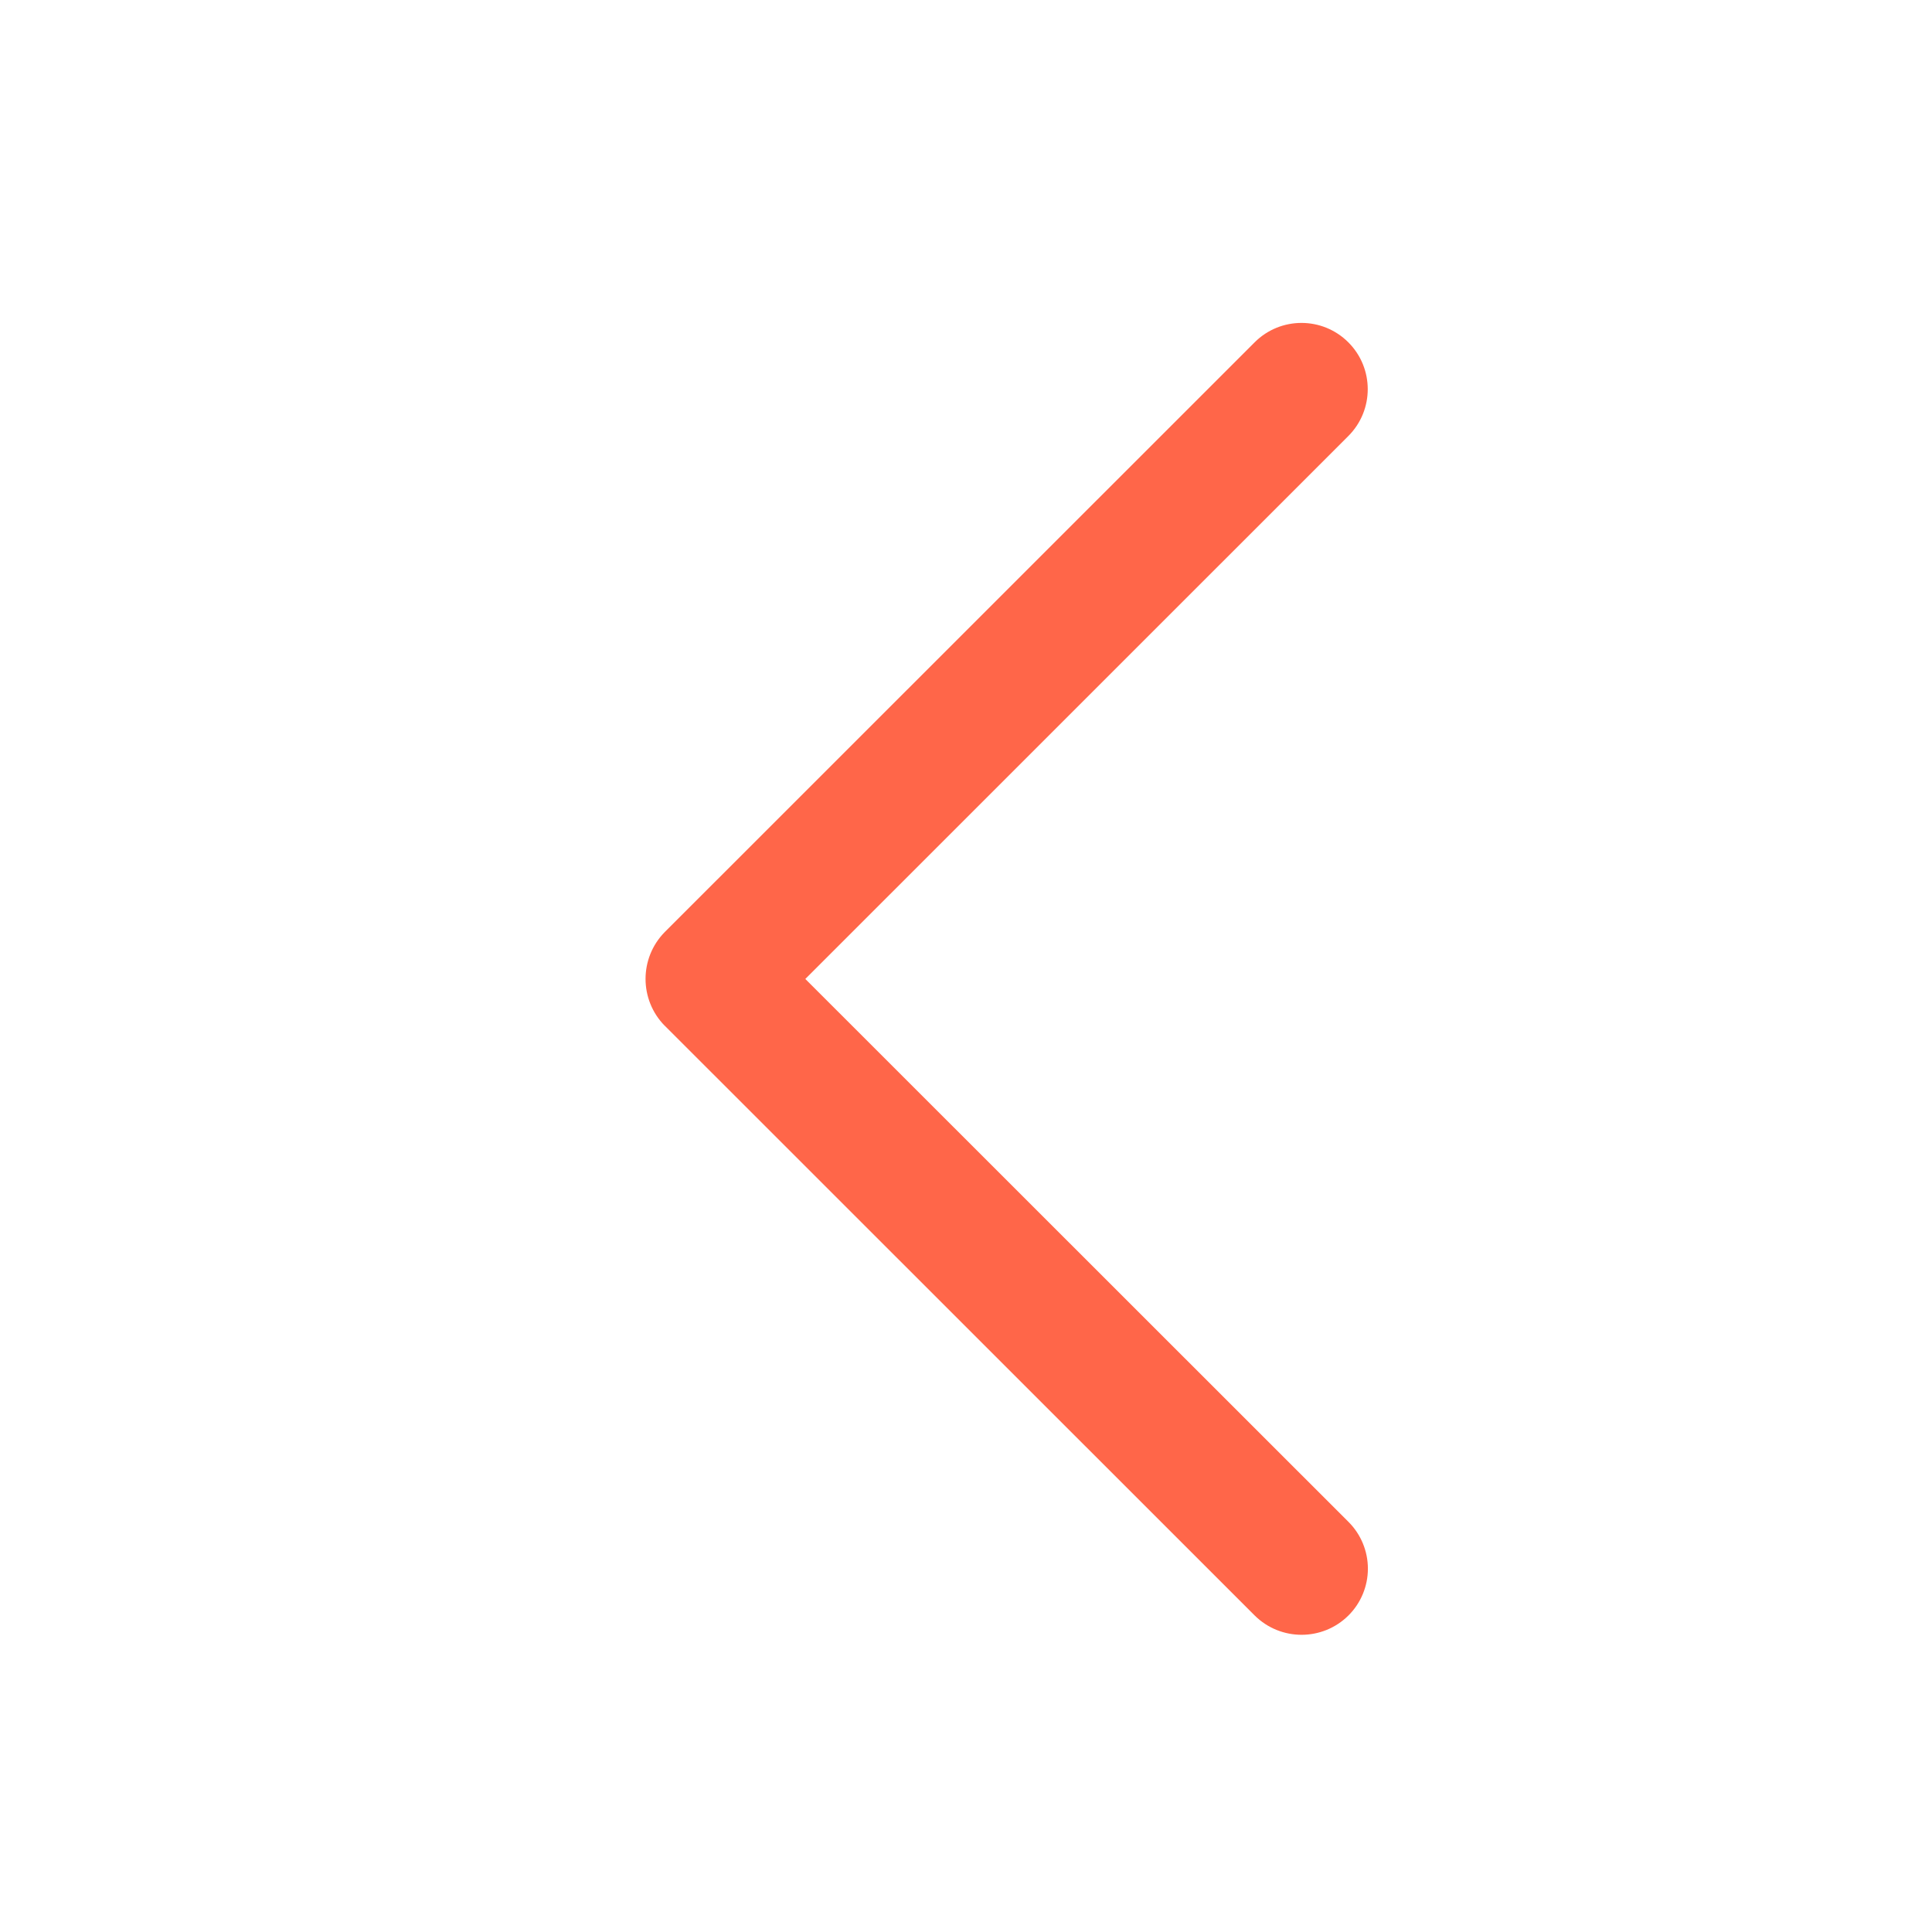
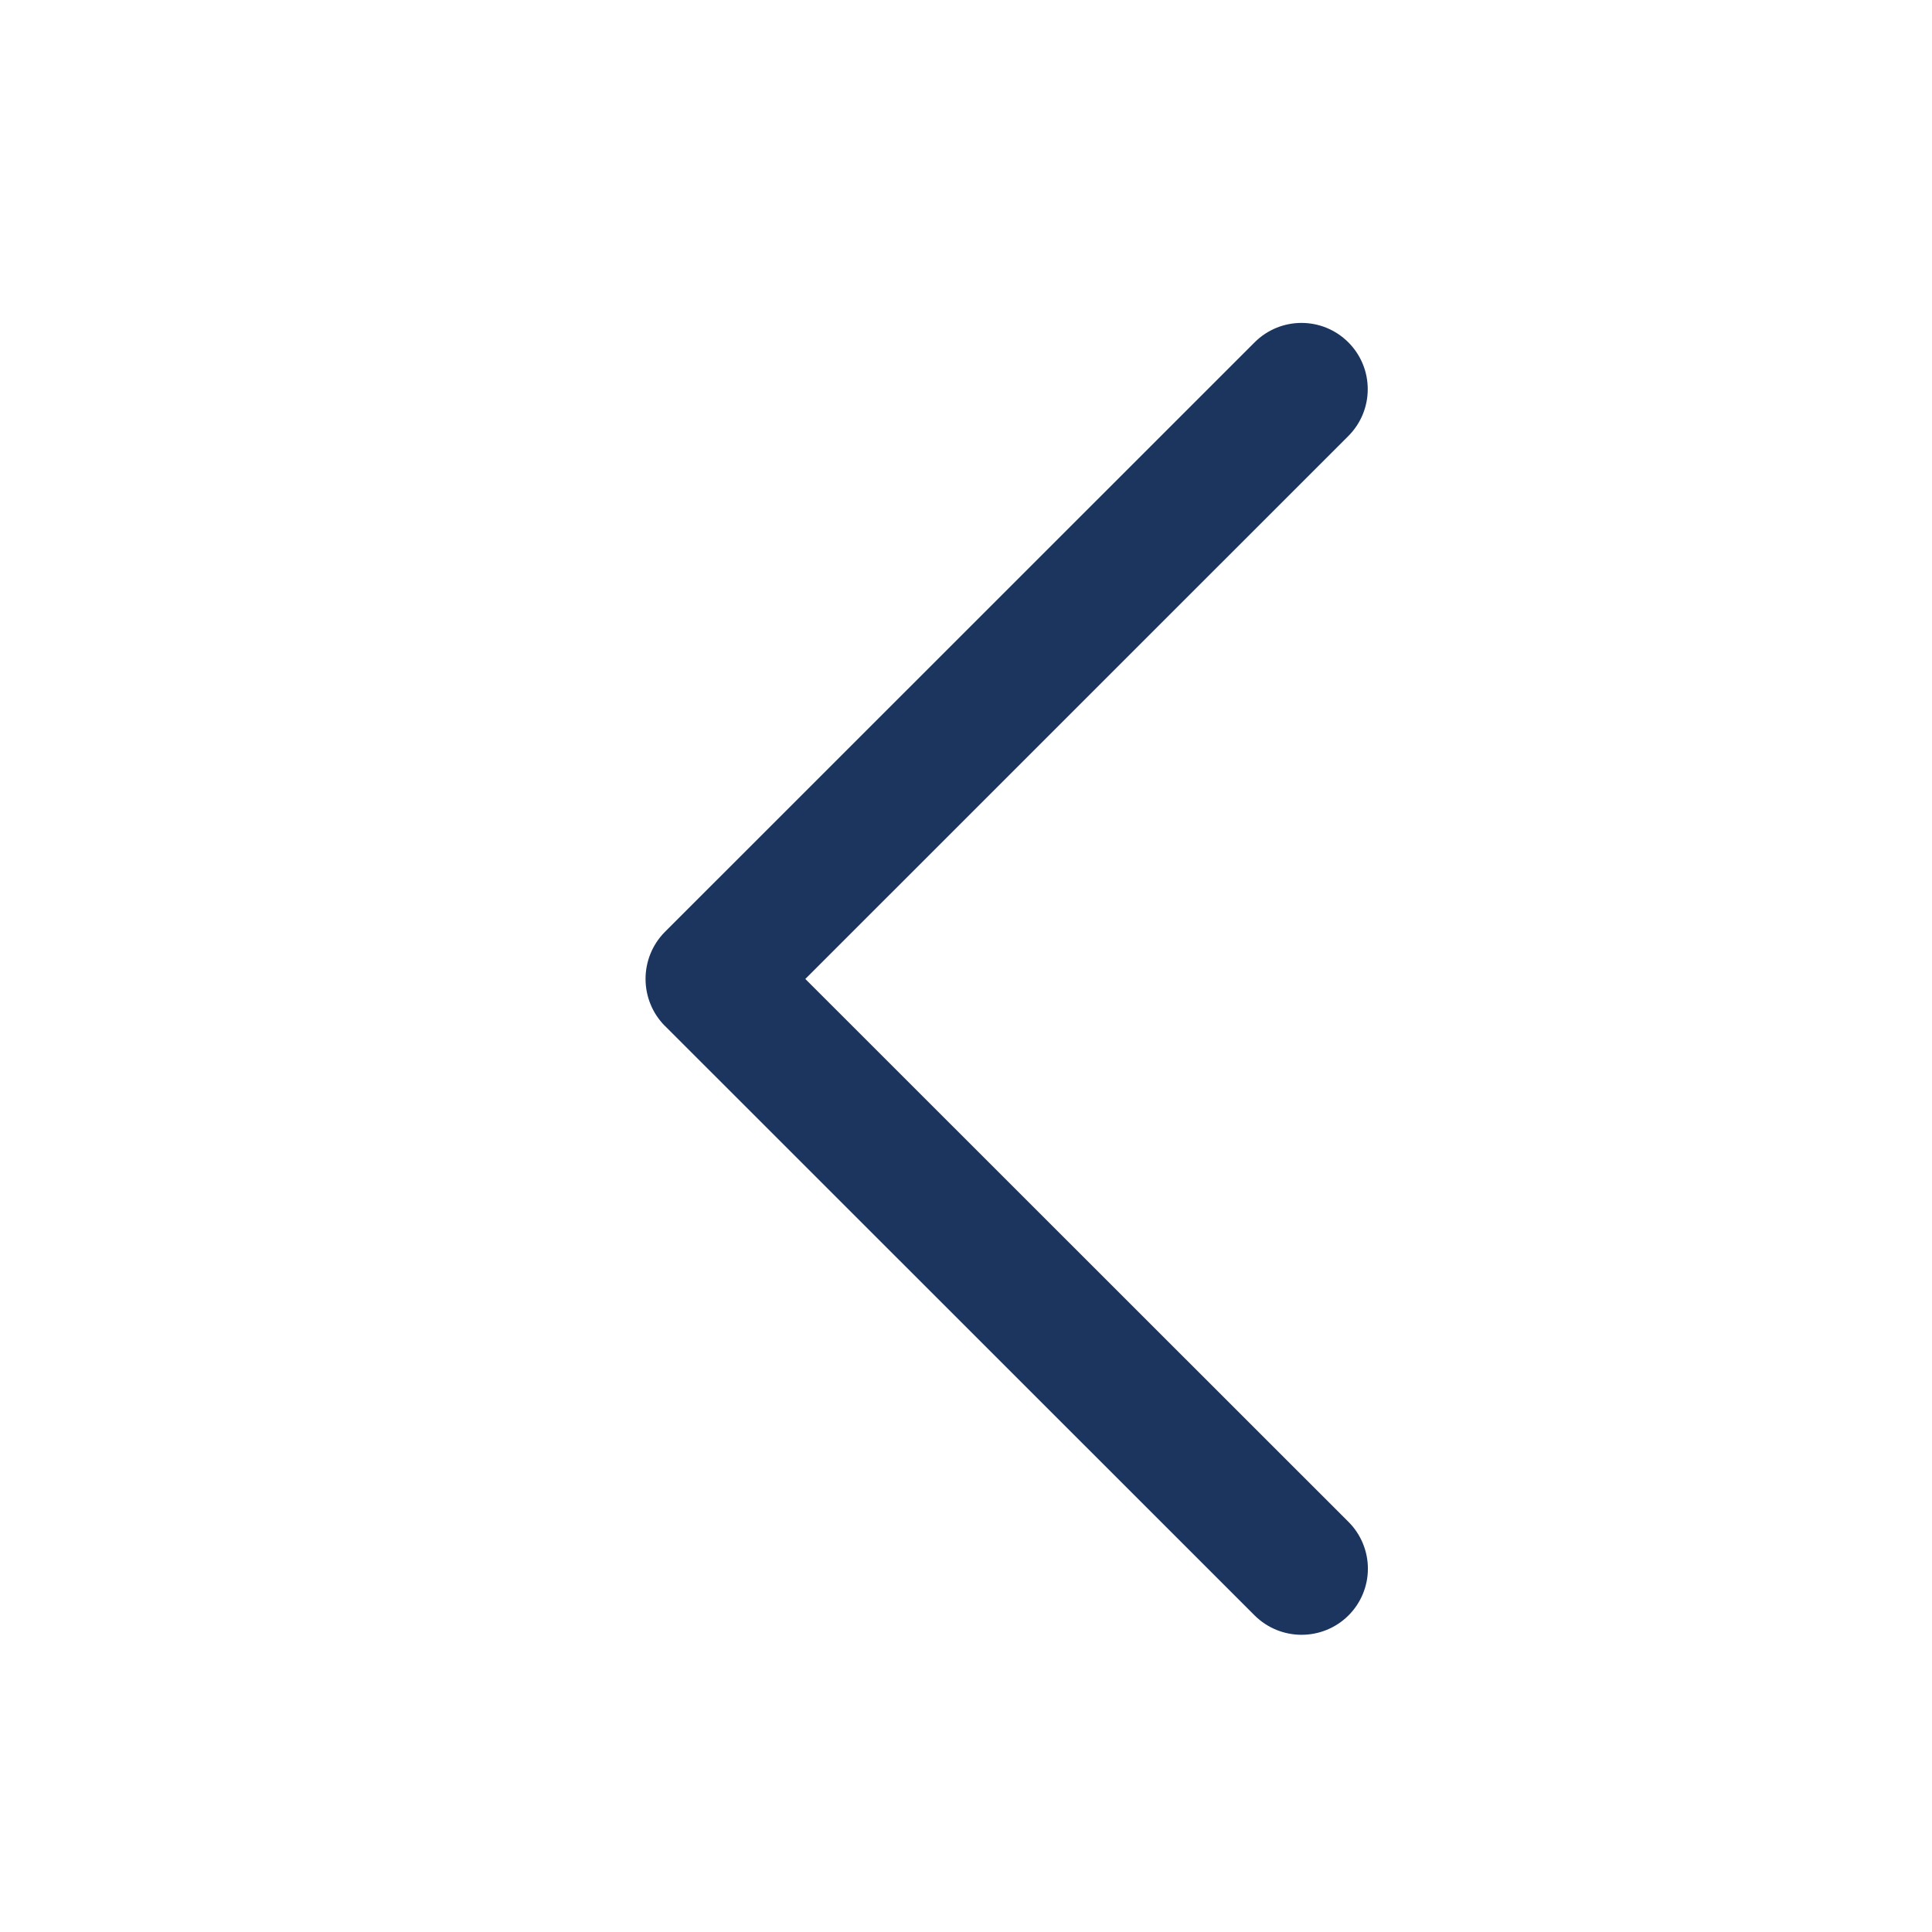
<svg xmlns="http://www.w3.org/2000/svg" width="24" height="24" viewBox="0 0 24 24">
-   <path fill="#FF6649" fill-rule="evenodd" d="M8.258 12.742l7.328 7.326c.322.32.843.32 1.165 0a.821.821 0 0 0 0-1.163l-6.747-6.744 6.746-6.745a.822.822 0 1 0-1.165-1.163l-7.328 7.326a.83.83 0 0 0 0 1.163z" />
+   <path fill="#1C355E" fill-rule="evenodd" d="M8.258 12.742l7.328 7.326c.322.32.843.32 1.165 0a.821.821 0 0 0 0-1.163l-6.747-6.744 6.746-6.745a.822.822 0 1 0-1.165-1.163l-7.328 7.326a.83.83 0 0 0 0 1.163z" />
</svg>
